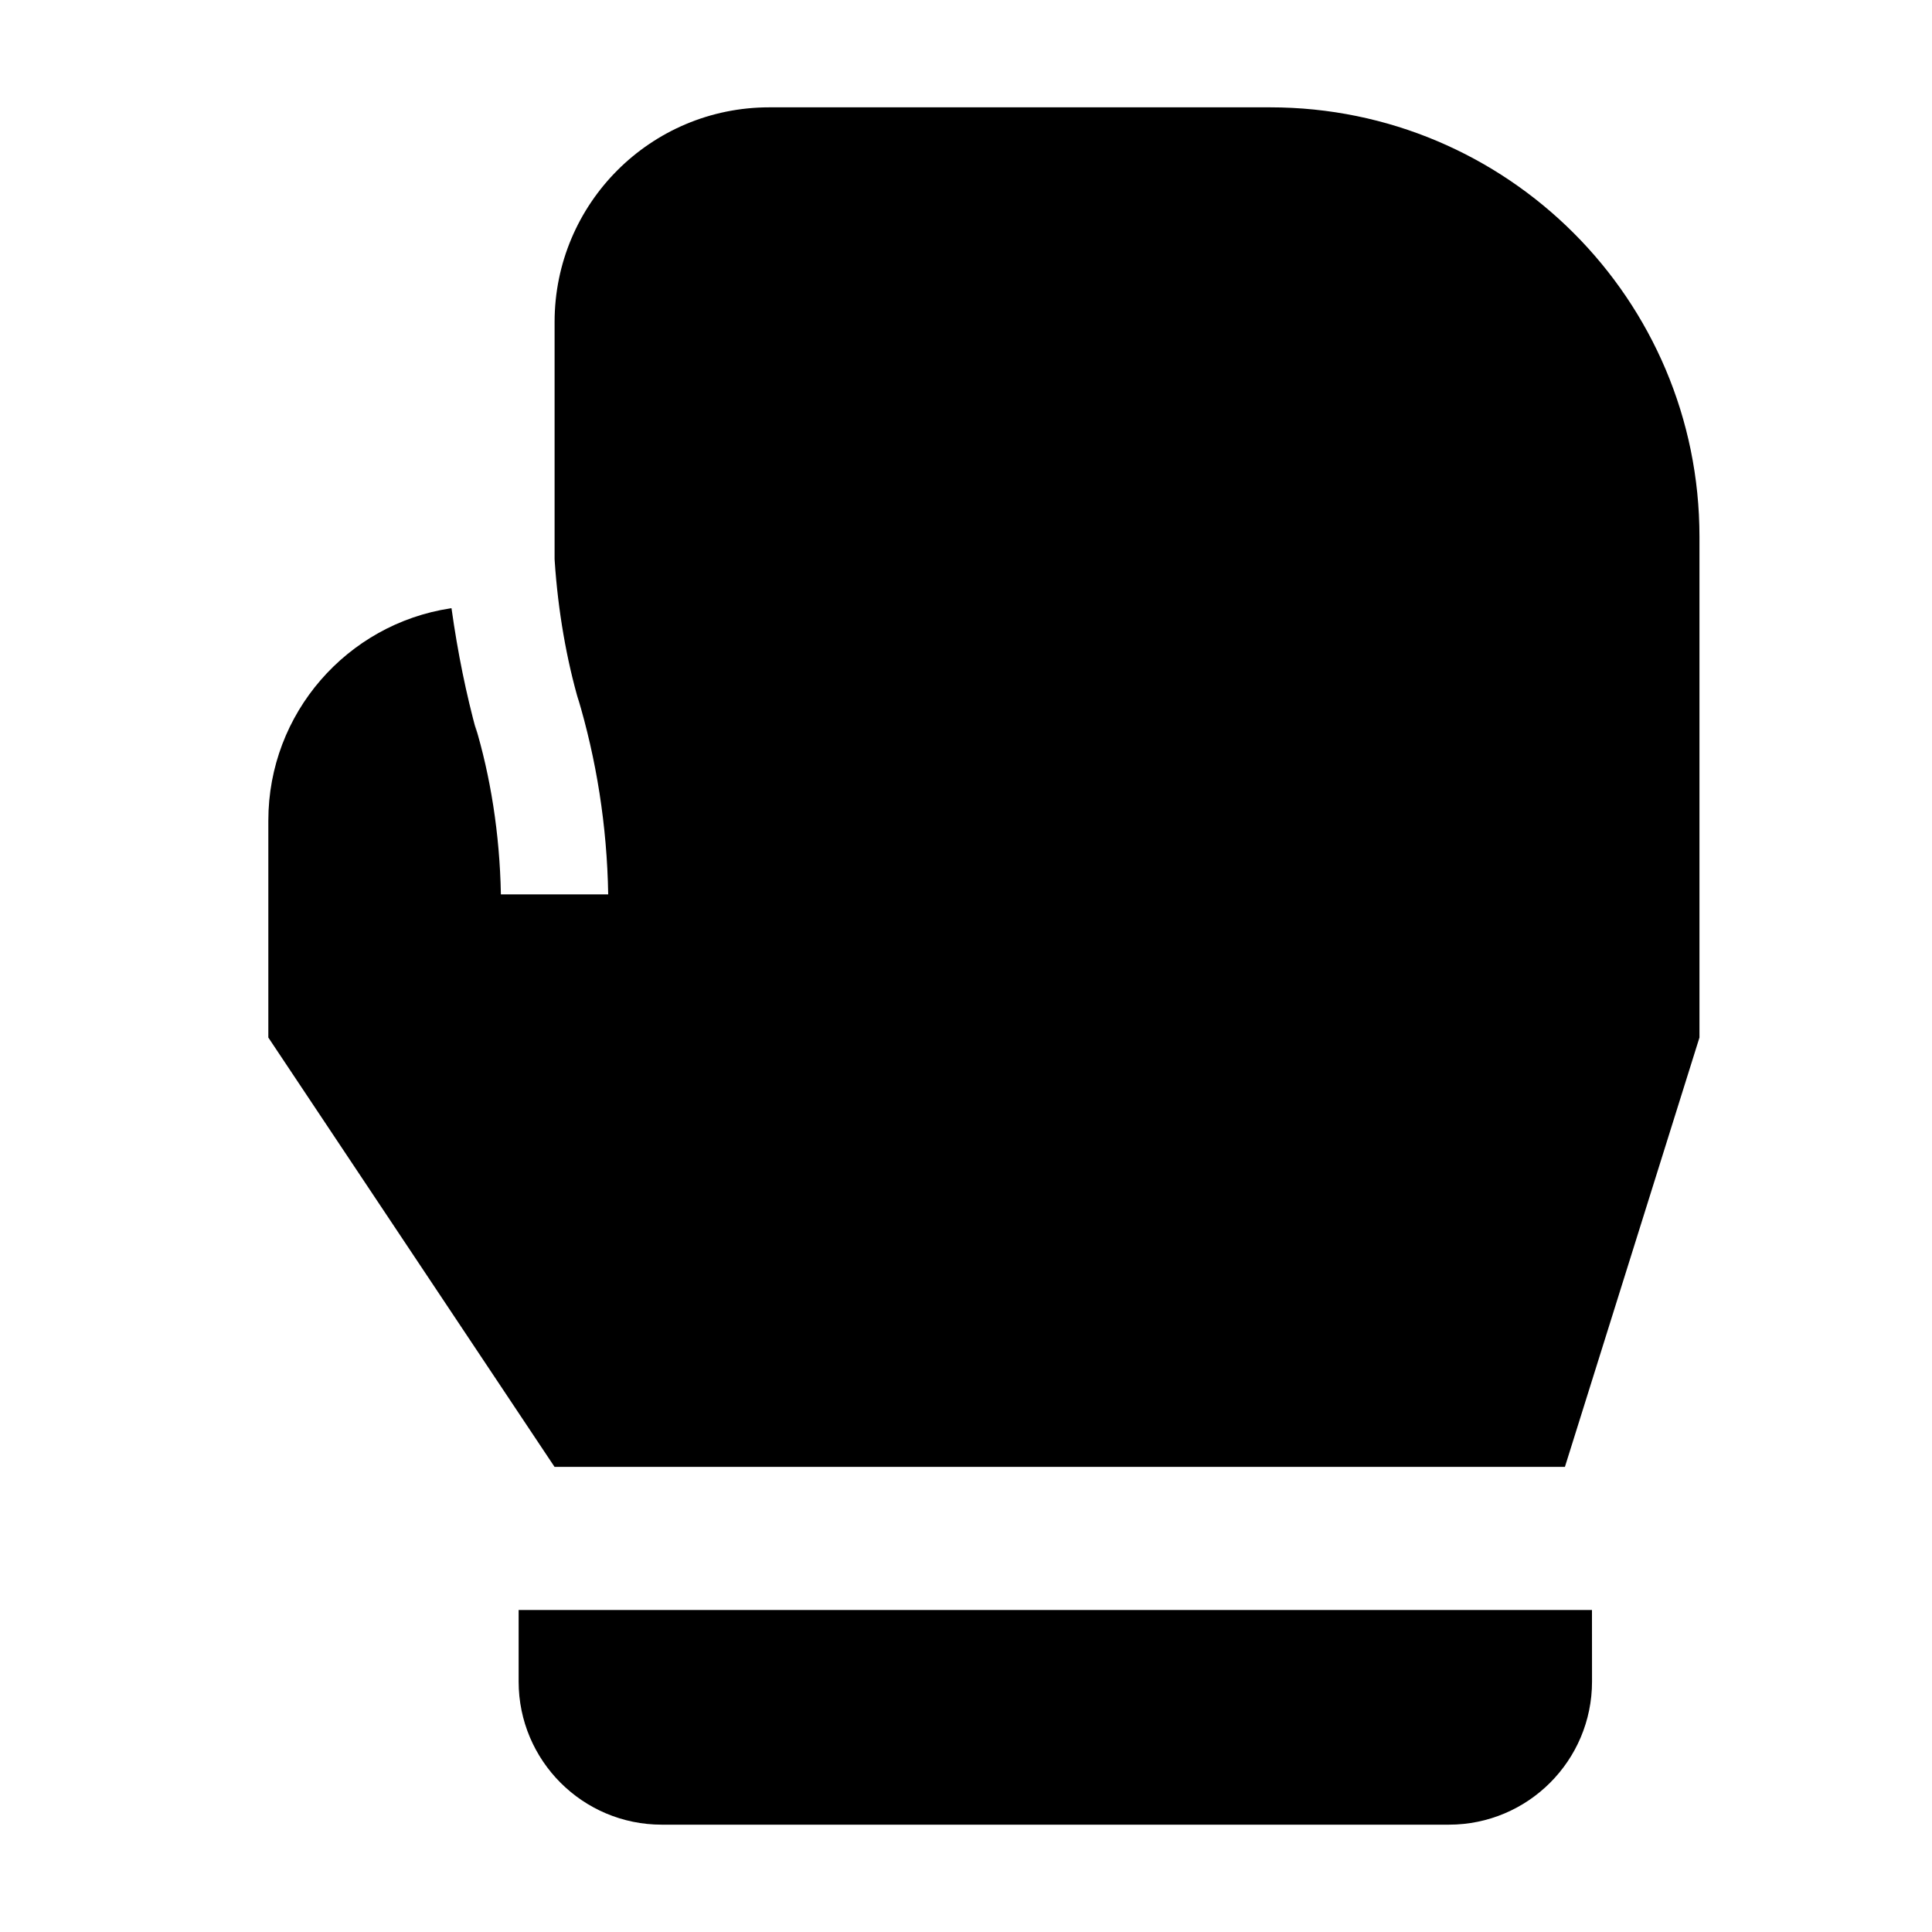
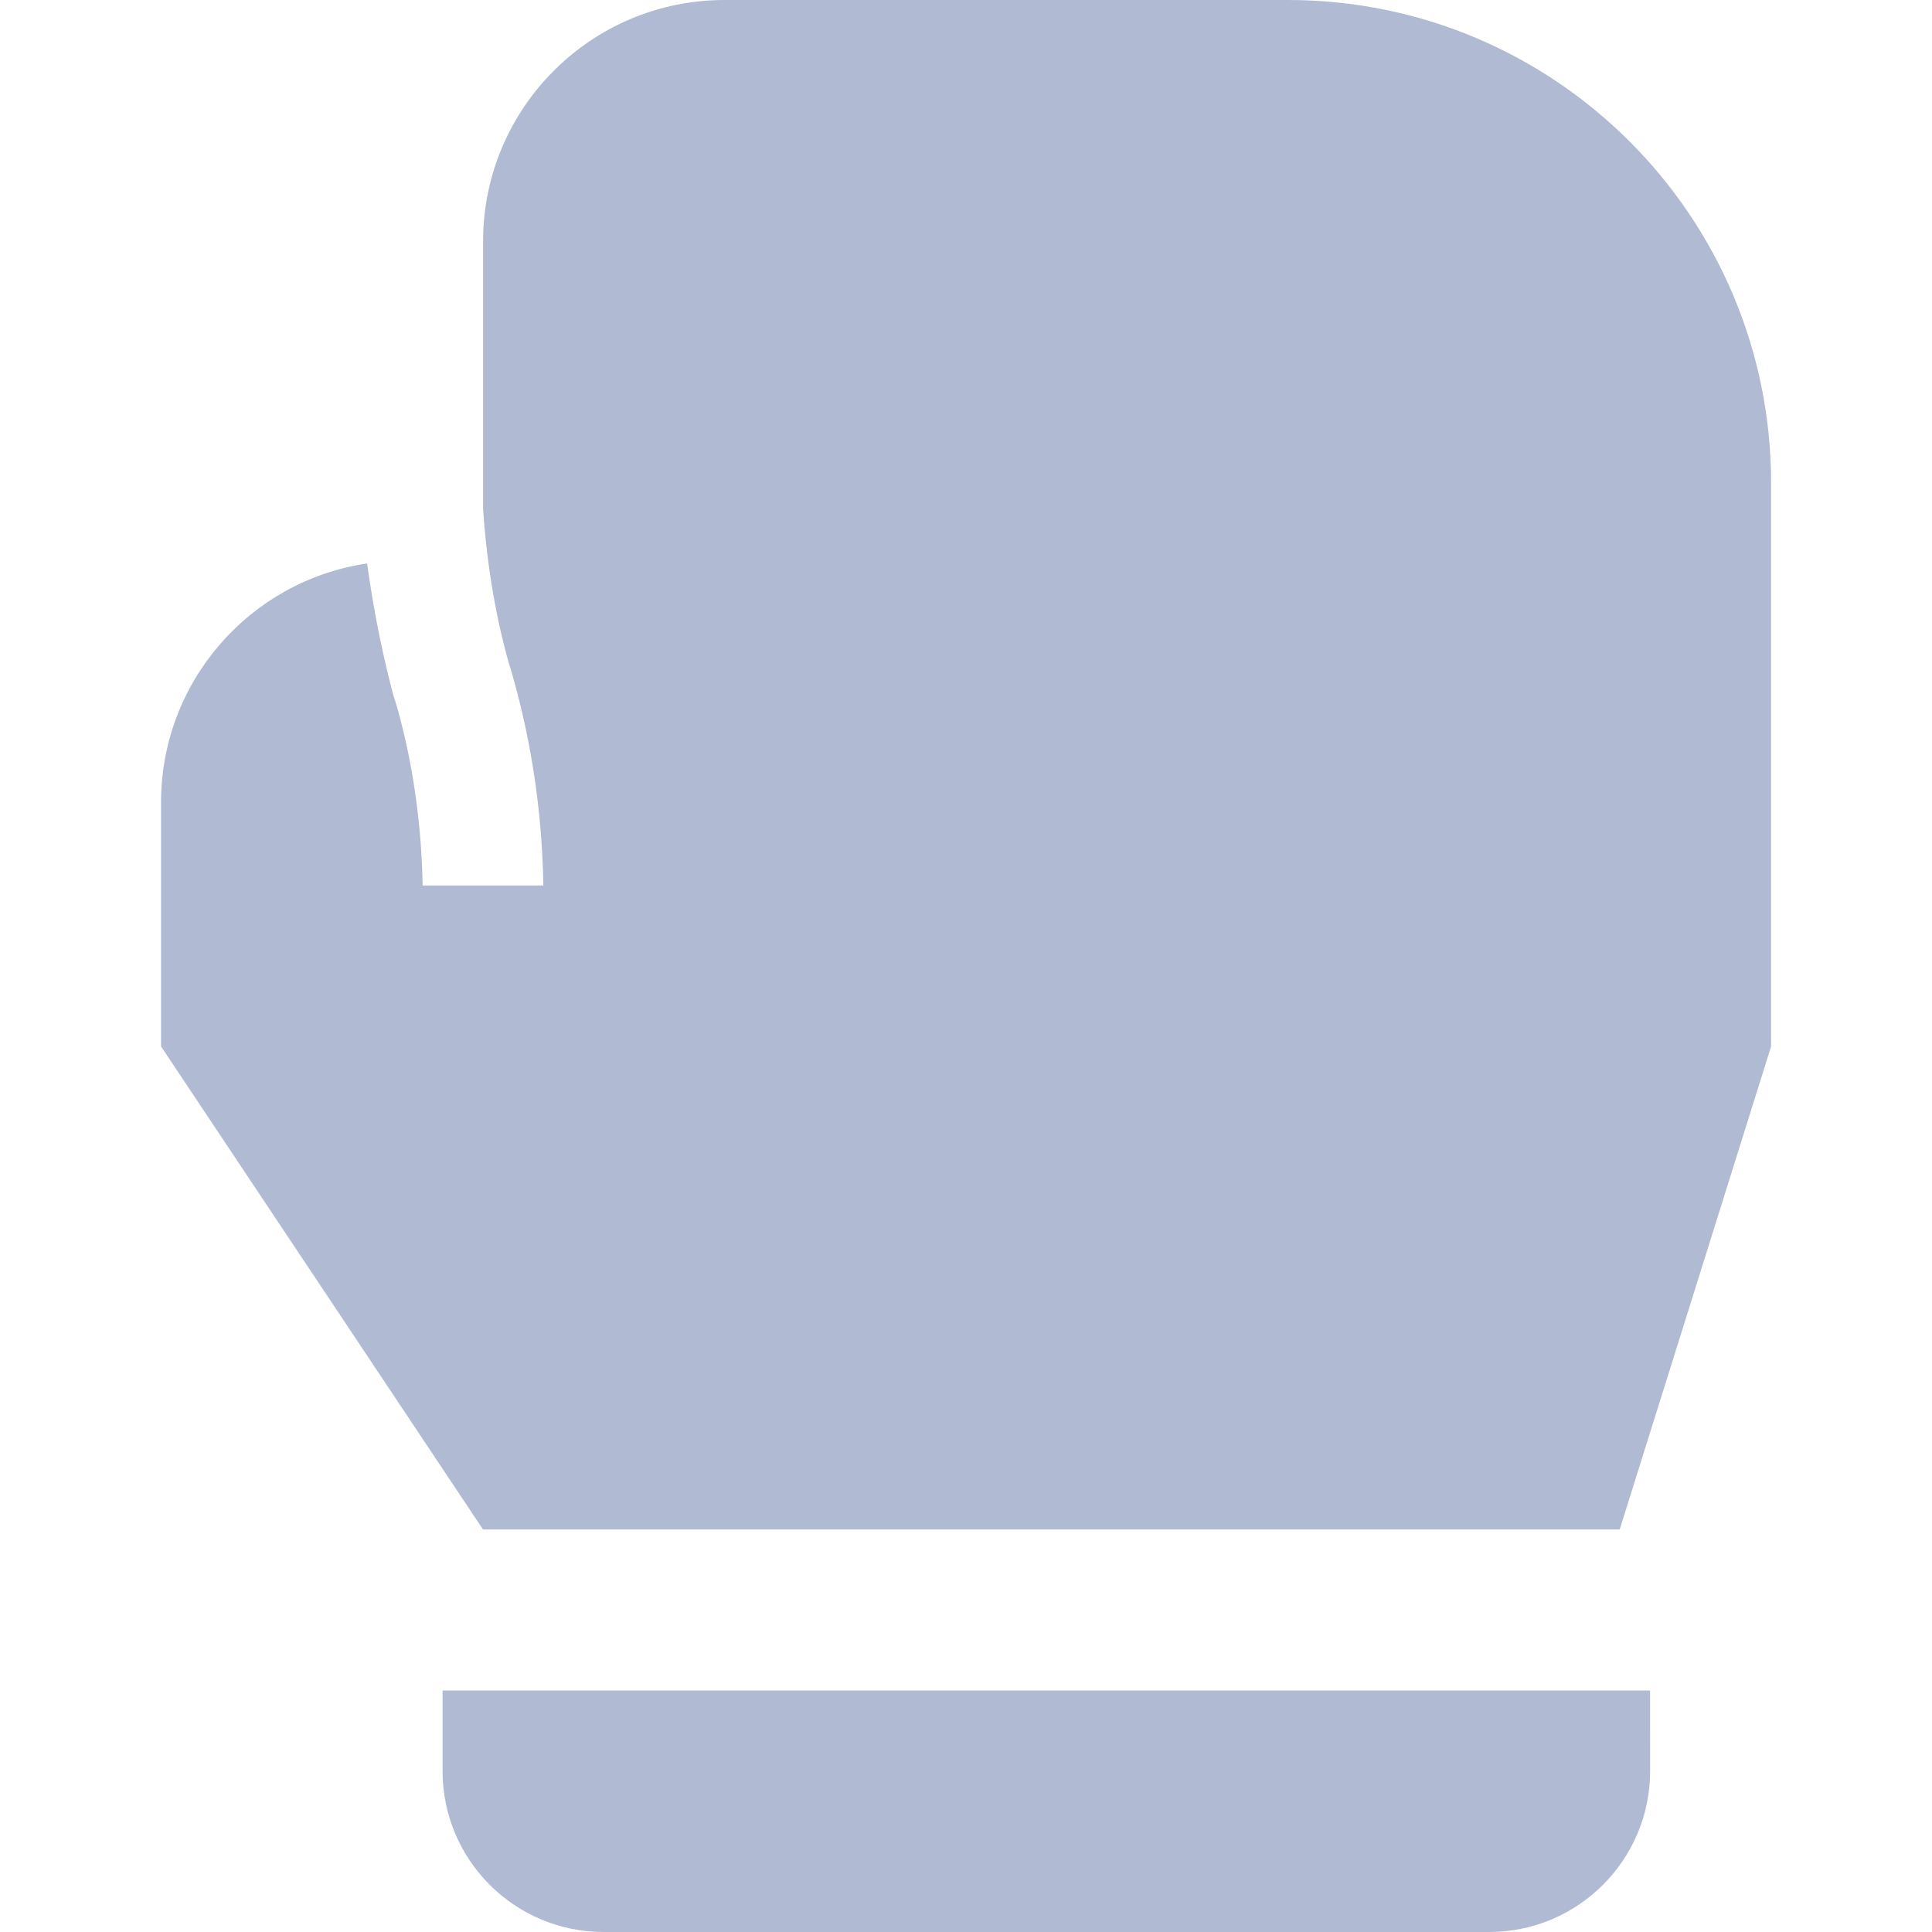
- <svg xmlns="http://www.w3.org/2000/svg" width="36" height="36" viewBox="0 0 36 36">
-   <path d="M29.665 31.333C29.665 32.806 28.471 34 26.998 34H12.331C10.858 34 9.664 32.806 9.664 31.333V30H29.664L29.665 31.333Z" />
-   <path d="M8.413 11.333C8.533 12.188 8.687 12.928 8.883 13.65L8.853 13.519C9.138 14.457 9.312 15.537 9.333 16.654V16.666H11.333C11.311 15.38 11.113 14.149 10.762 12.983L10.787 13.079C10.559 12.298 10.398 11.389 10.336 10.452L10.334 10.413V6C10.334 3.791 12.125 2 14.334 2H23.667C28.085 2 31.667 5.582 31.667 10V19.333L29.16 27.333H10.333L5 19.333V15.333C5 15.32 5 15.305 5 15.29C5 13.288 6.471 11.629 8.391 11.336L8.413 11.333Z" />
+ <svg xmlns="http://www.w3.org/2000/svg" width="28" height="28" viewBox="0 0 28 28" fill="none">
+   <path d="M23.915 25.666C23.915 26.955 22.87 28 21.581 28H8.748C7.459 28 6.414 26.955 6.414 25.666V24.5H23.914L23.915 25.666Z" fill="#B1BAD3" />
+   <path d="M5.32 8.166C5.425 8.915 5.56 9.562 5.732 10.194L5.705 10.079C5.955 10.9 6.107 11.845 6.125 12.822V12.833H7.875C7.856 11.707 7.683 10.63 7.376 9.61L7.398 9.694C7.198 9.011 7.057 8.215 7.003 7.396L7.001 7.361V3.5C7.001 1.567 8.568 0 10.501 0H18.668C22.533 0 25.668 3.134 25.668 7V15.166L23.474 22.166H7L2.334 15.166V11.666C2.334 11.655 2.334 11.642 2.334 11.629C2.334 9.877 3.621 8.425 5.301 8.169L5.32 8.166Z" fill="#B1BAD3" />
</svg>
